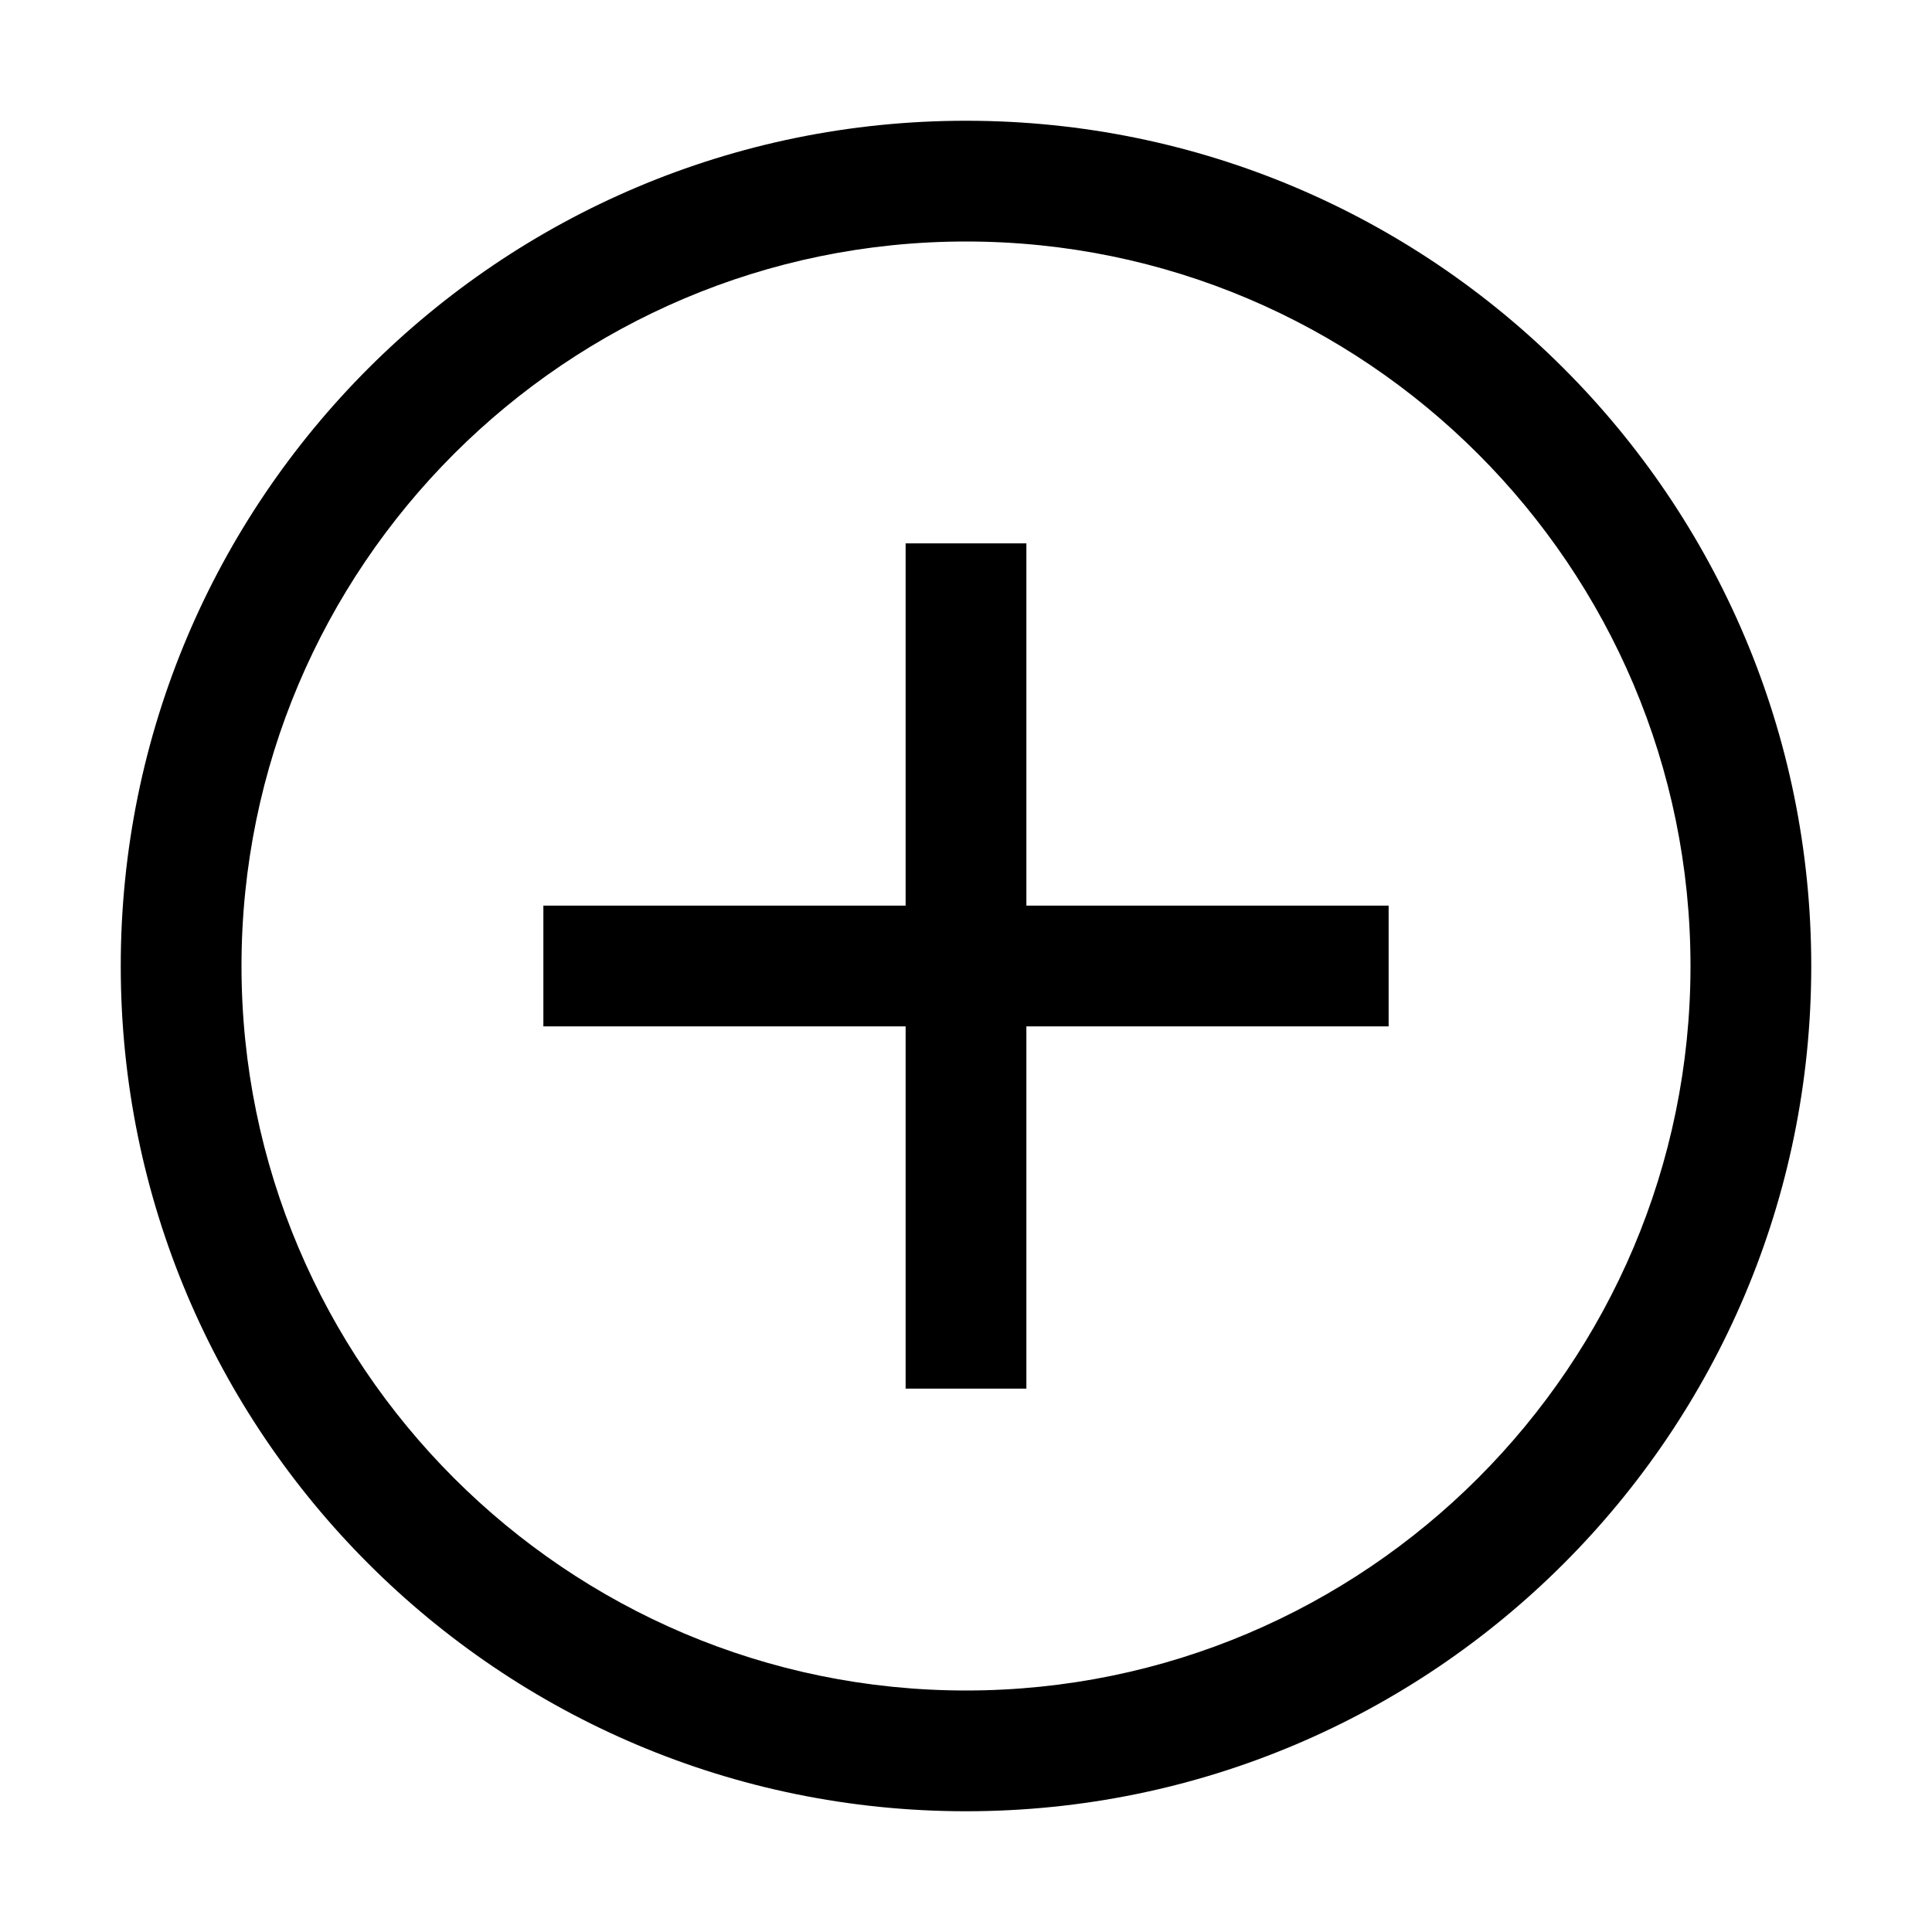
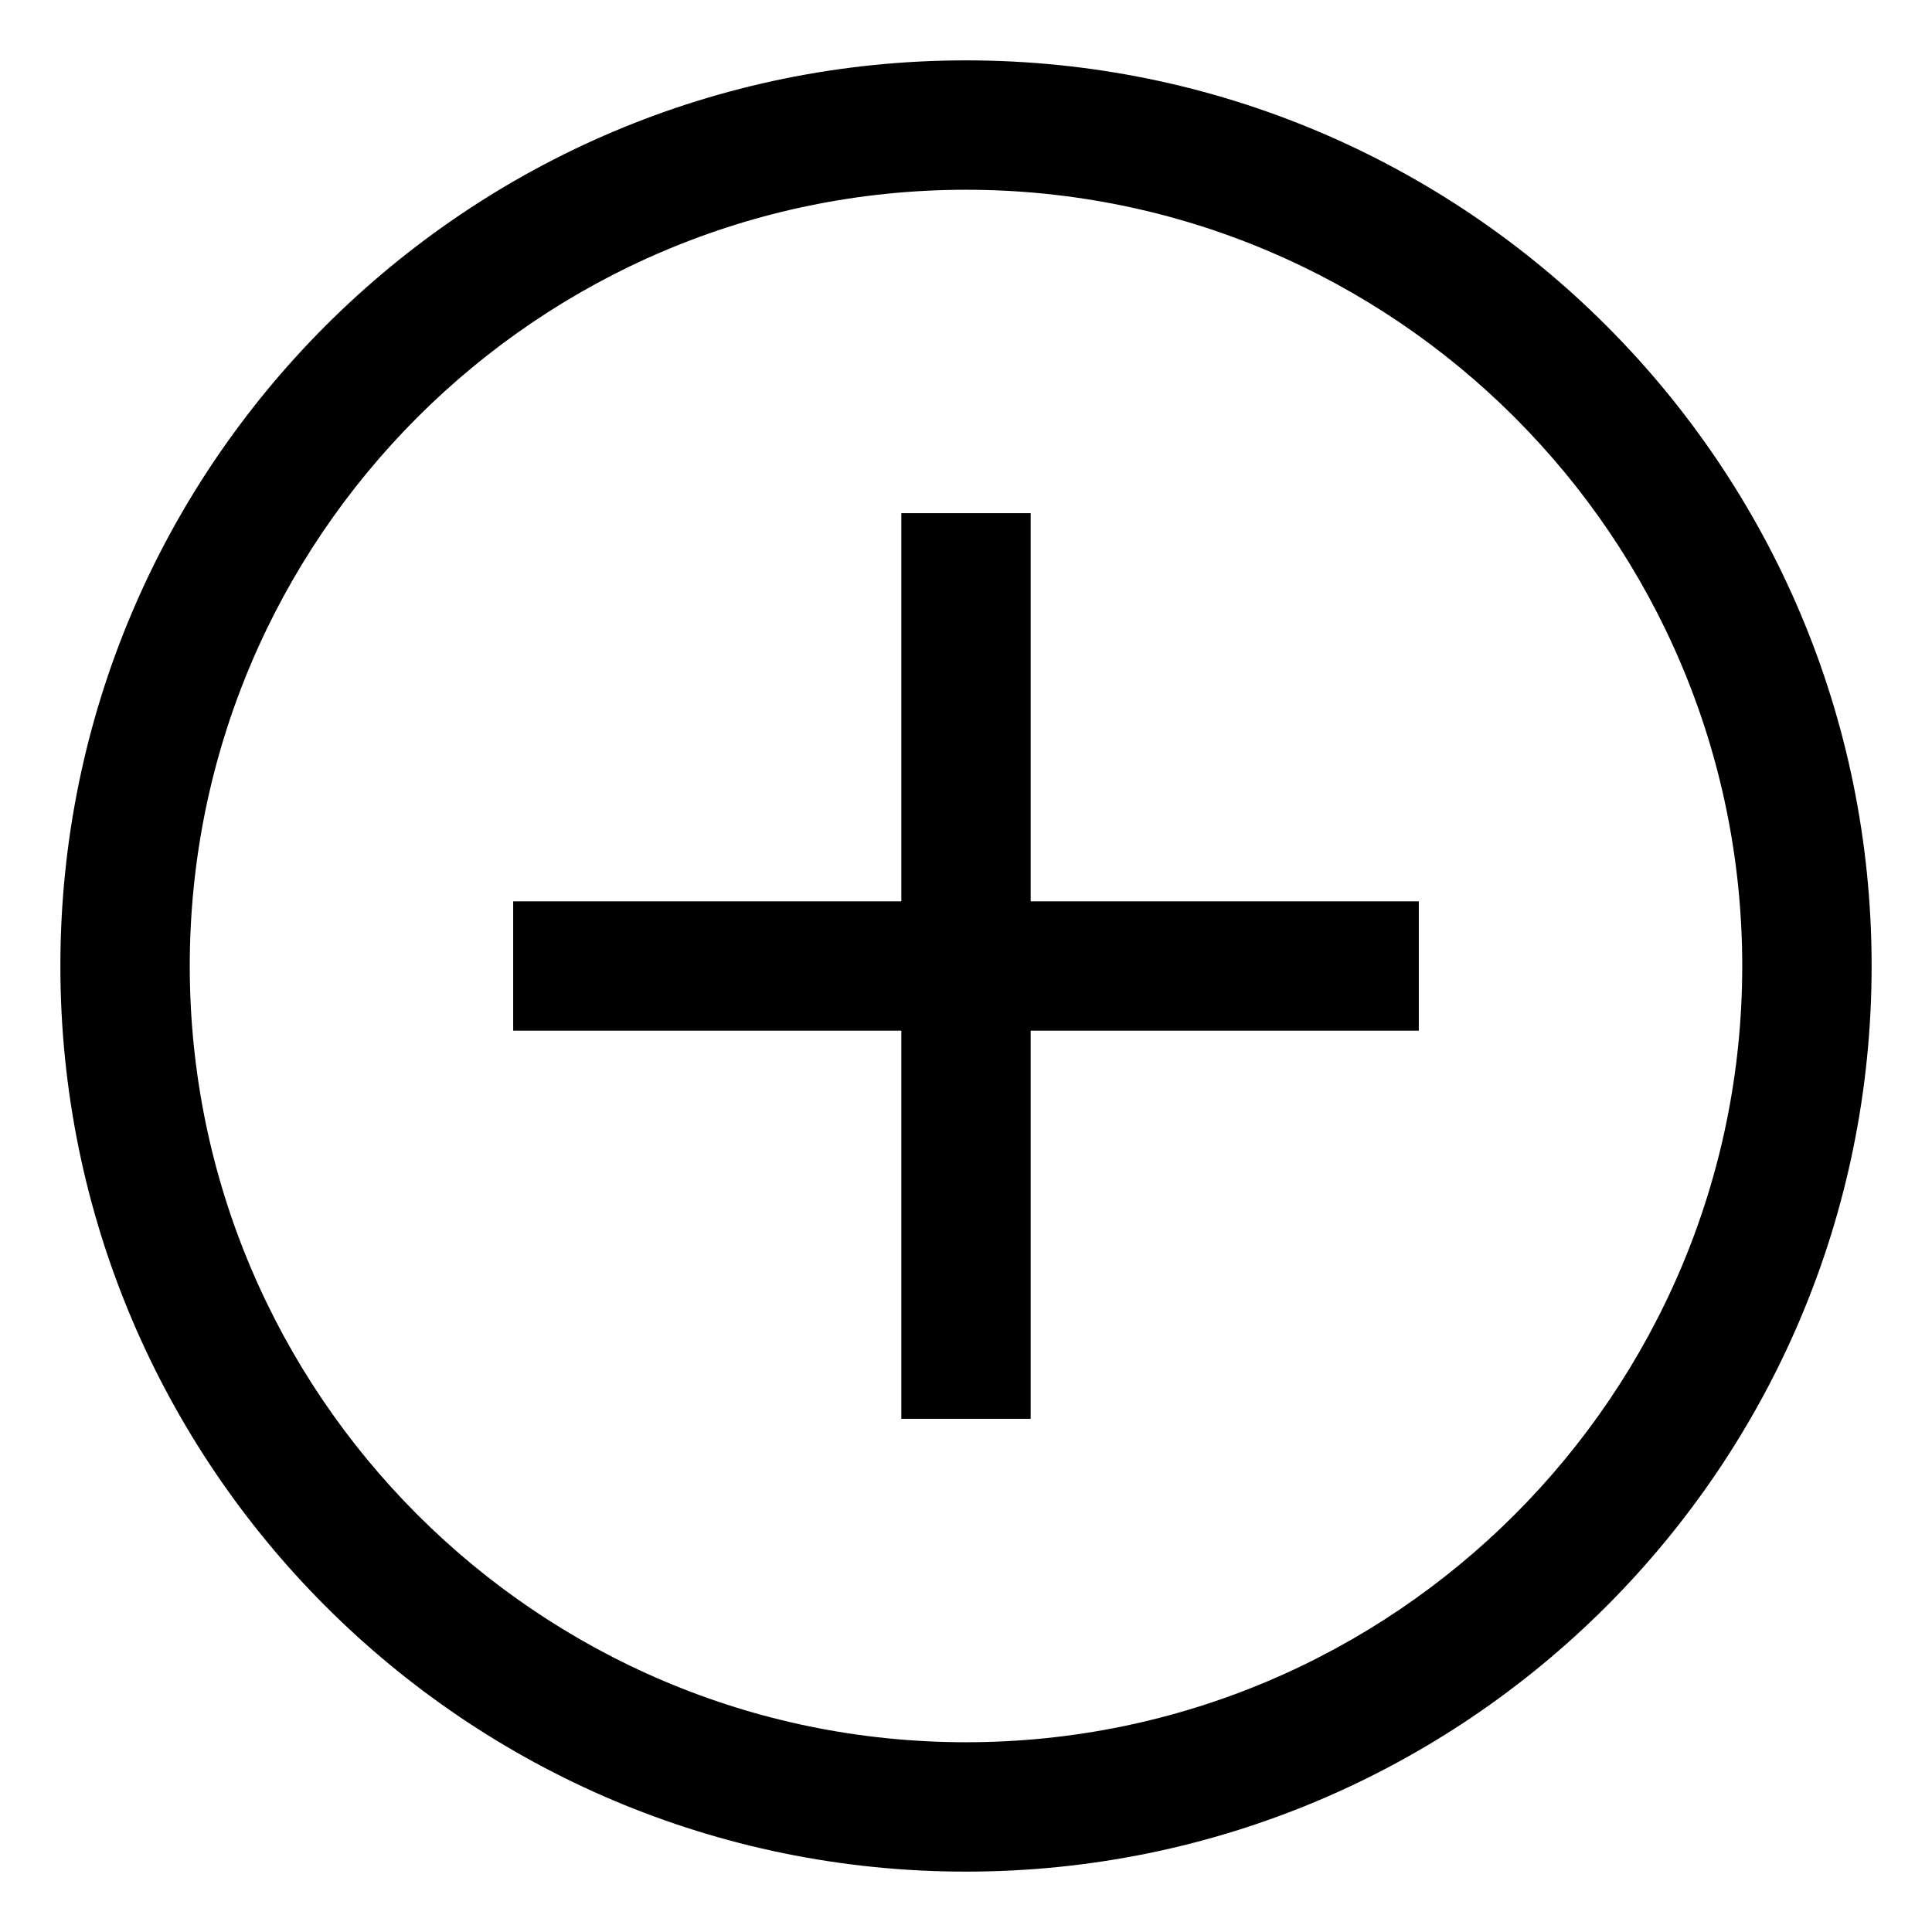
- <svg xmlns="http://www.w3.org/2000/svg" version="1.1" x="0px" y="0px" width="32px" height="32px" viewBox="0 0 32 32">
-   <polygon points="17,9 15,9 15,15 9,15 9,17 15,17 15,23 17,23 17,17 23,17 23,15 17,15" />
-   <path d="M16,2C8.269,2,2,8.269,2,16s6.269,14,14,14s14-6.269,14-14S23.731,2,16,2z M16,28C9.383,28,4,22.617,4,16S9.383,4,16,4 s12,5.383,12,12S22.617,28,16,28z" />
+ <svg xmlns="http://www.w3.org/2000/svg" width="32px" height="32px" viewBox="0 0 32 32" version="1.1" fill-rule="evenodd">
+   <defs />
+   <g id="Page-1" stroke="none" stroke-width="1" fill="none">
+     <g id="Artboard-1" fill="#000000">
+       <polygon id="Shape" points="17.071 8.5 14.929 8.5 14.929 14.929 8.5 14.929 8.5 17.071 14.929 17.071 14.929 23.5 17.071 23.5 17.071 17.071 23.5 17.071 23.5 14.929 17.071 14.929" />
+       <path d="M16,1 C7.717,1 1,7.717 1,16 C1,24.283 7.717,31 16,31 C24.283,31 31,24.283 31,16 C31,7.717 24.283,1 16,1 L16,1 Z M16,28.857 C8.91,28.857 3.143,23.09 3.143,16 C3.143,8.91 8.91,3.143 16,3.143 C23.09,3.143 28.857,8.91 28.857,16 C28.857,23.09 23.09,28.857 16,28.857 L16,28.857 Z" id="Shape" />
+     </g>
+   </g>
</svg>
